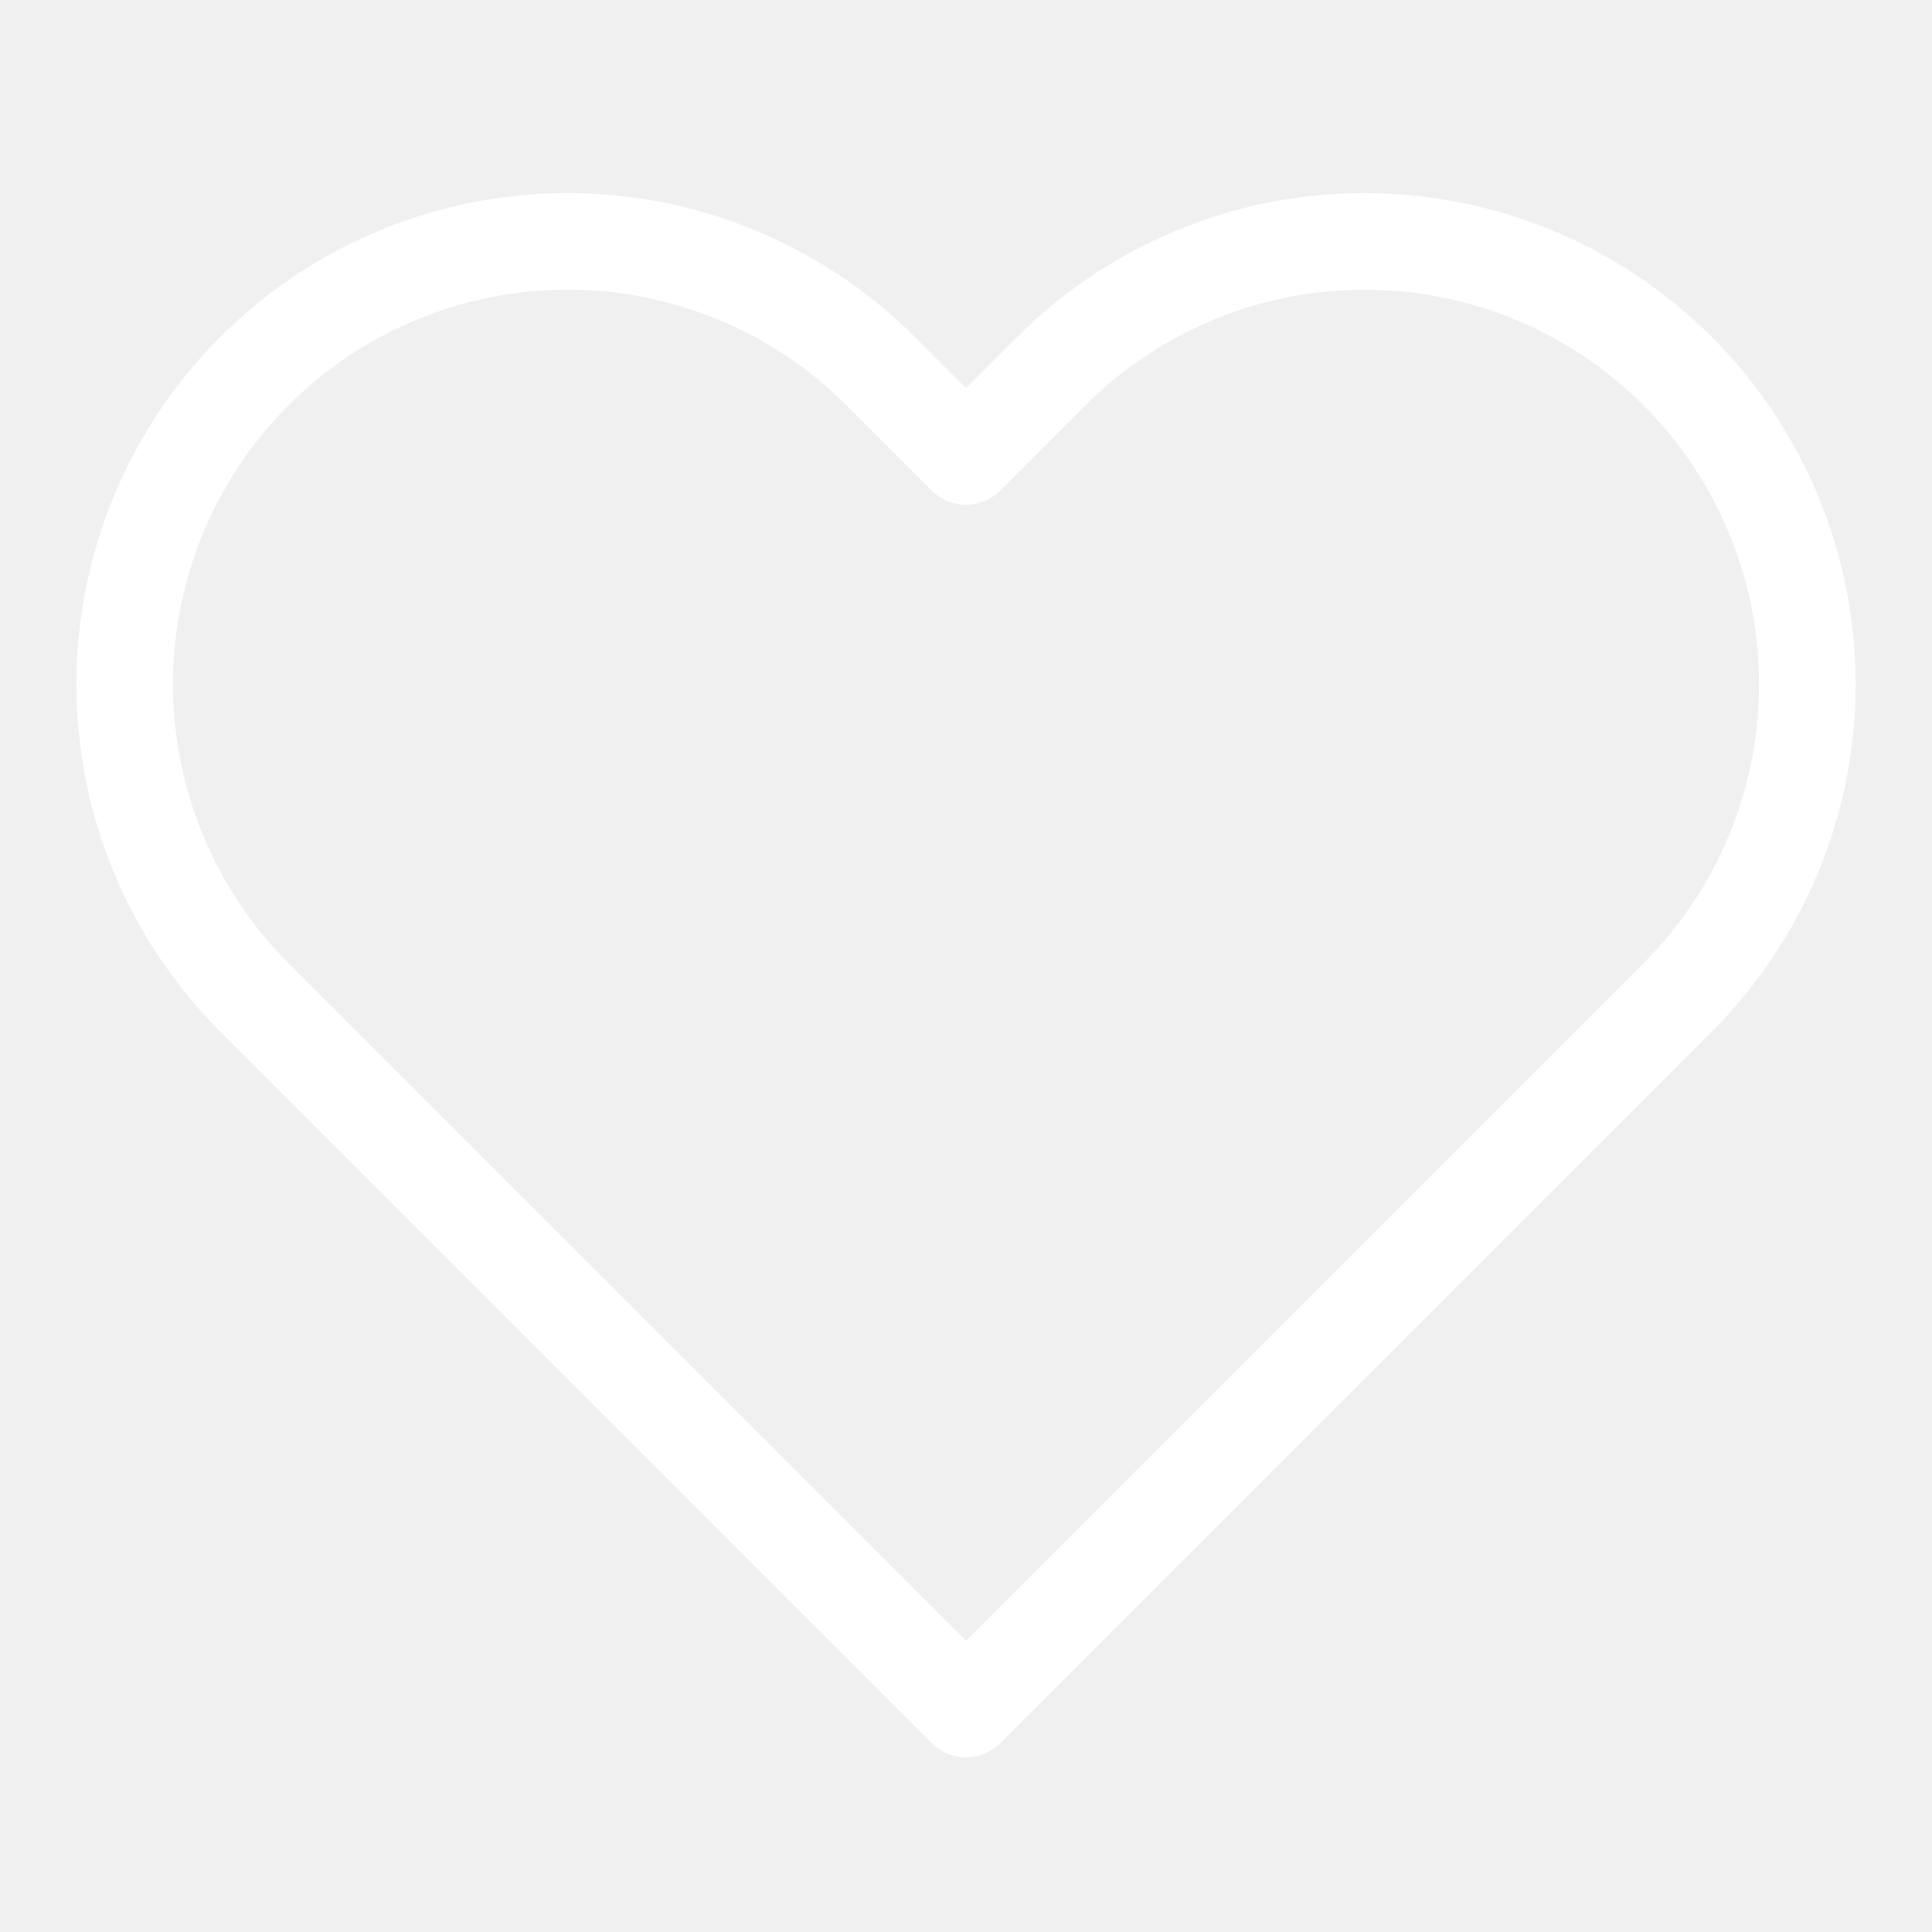
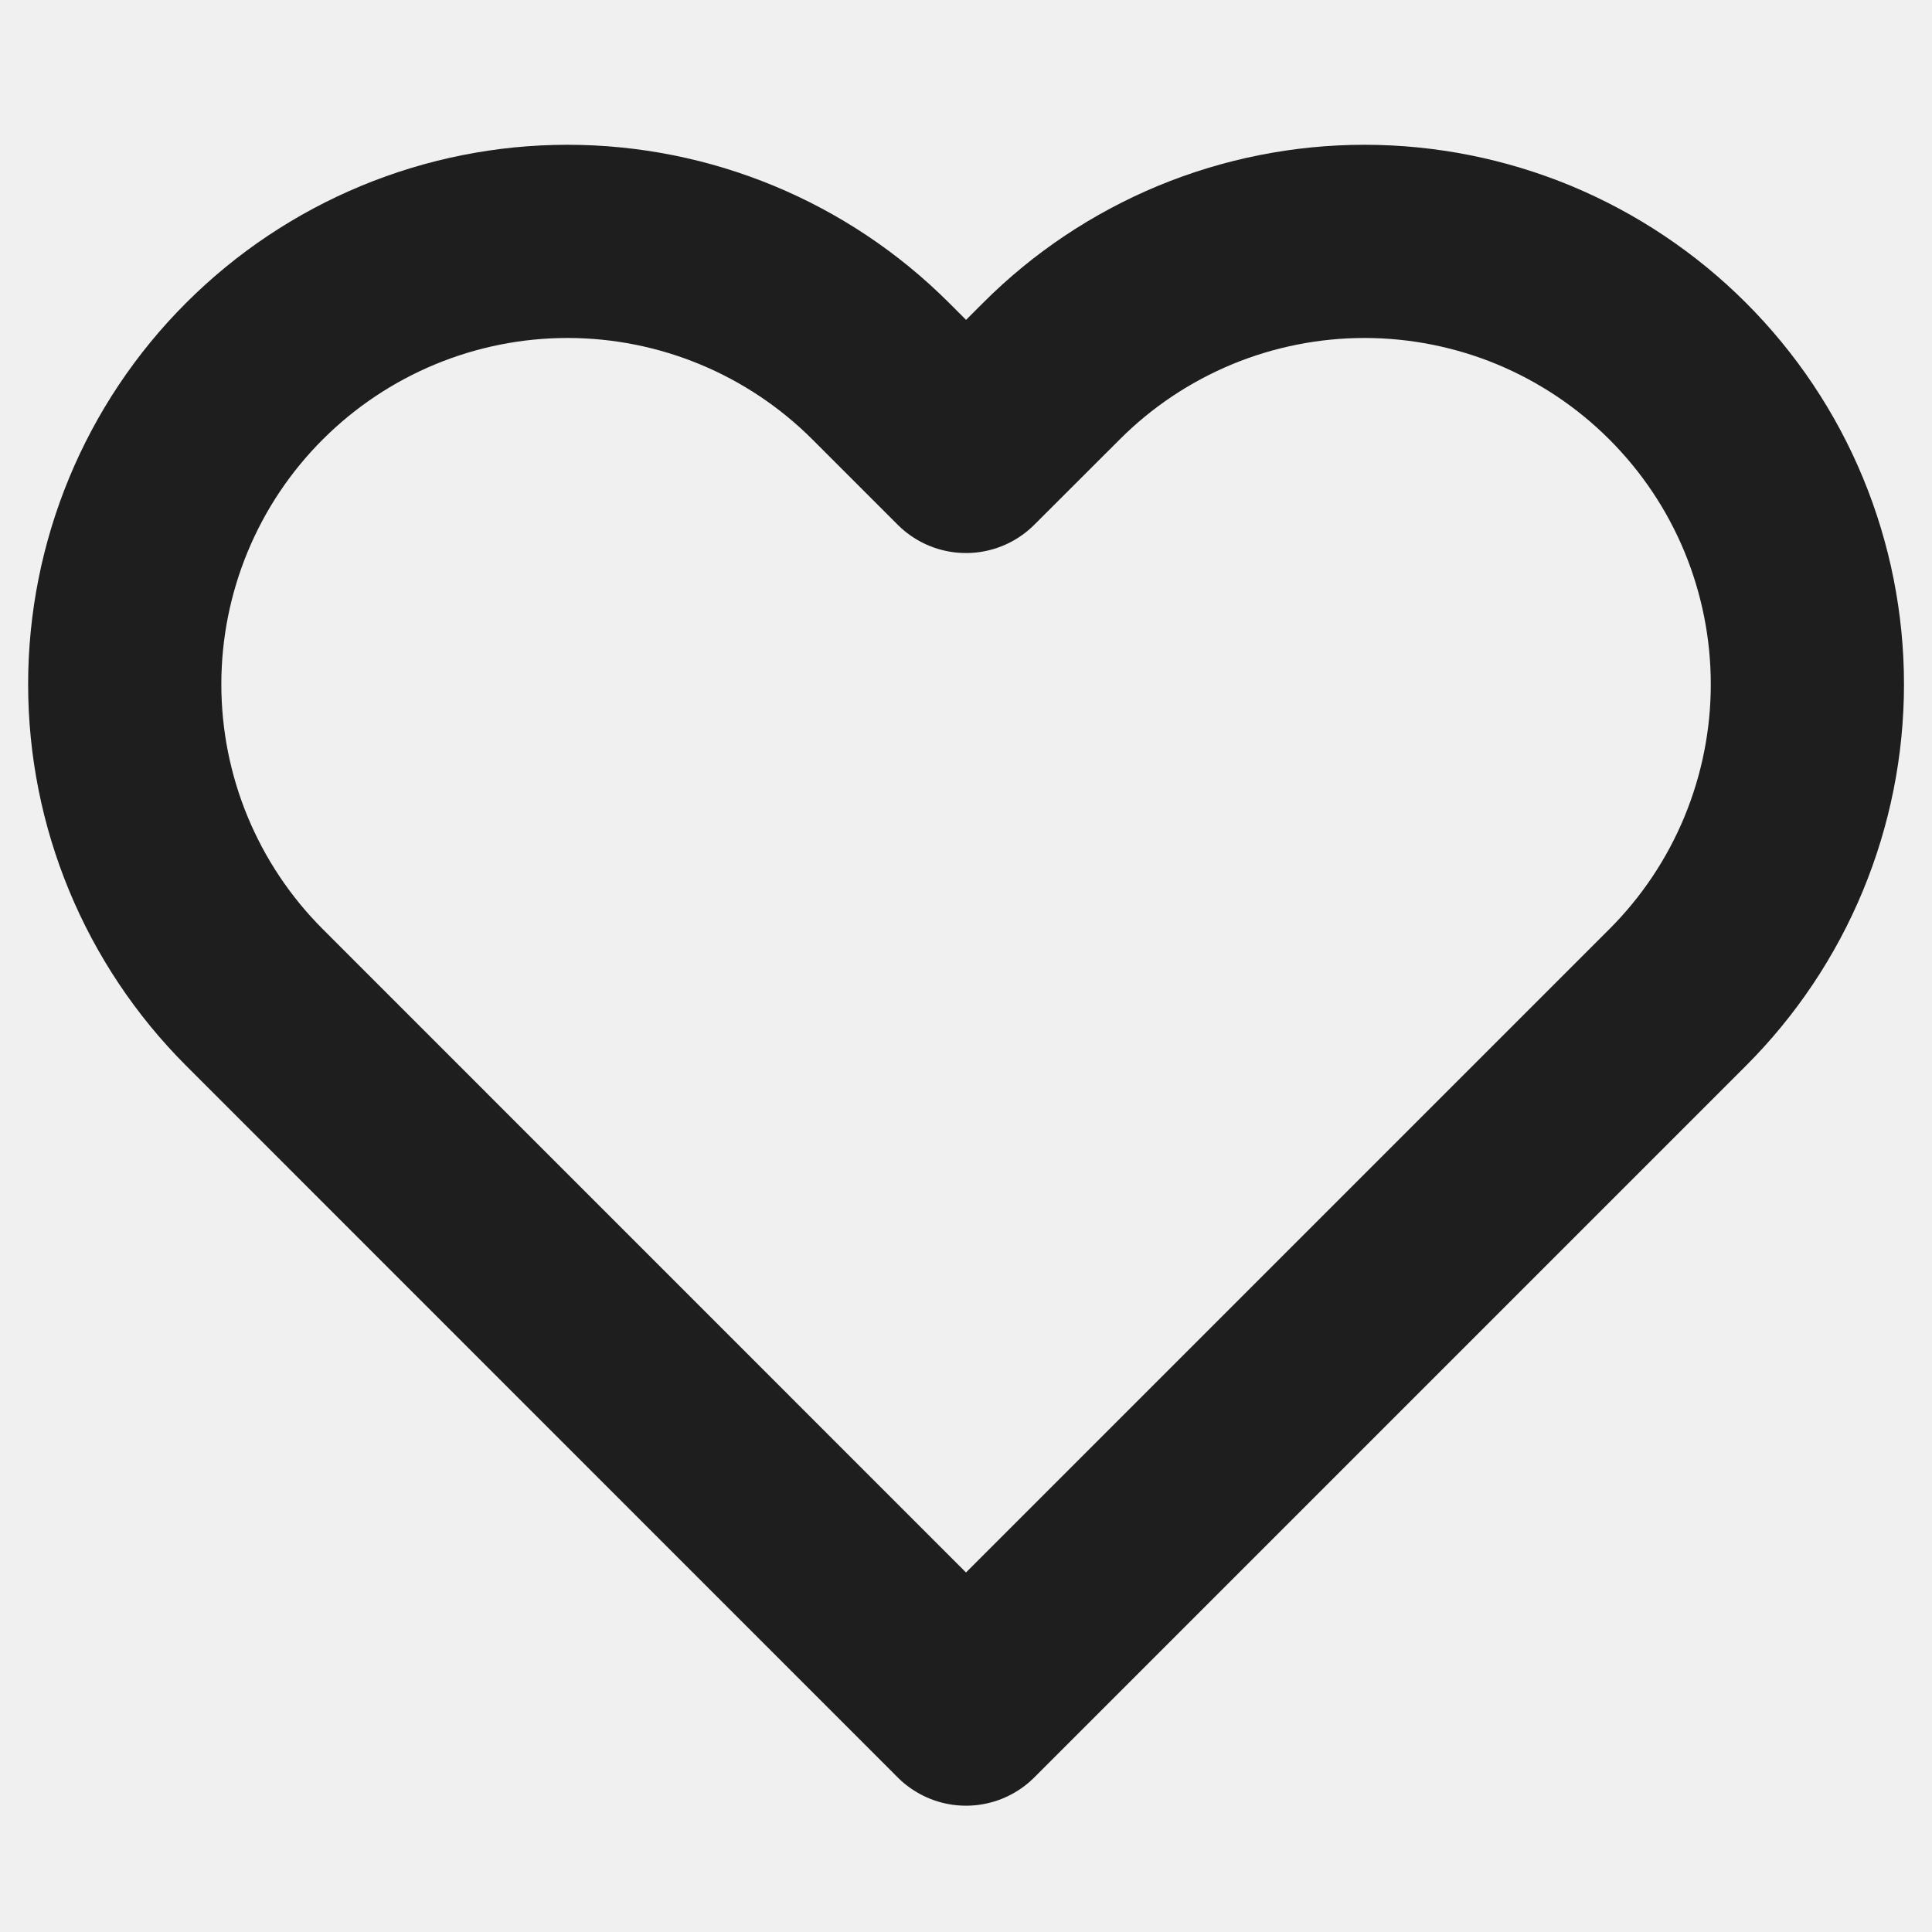
- <svg xmlns="http://www.w3.org/2000/svg" width="32" height="32" viewBox="0 0 32 32" fill="none">
-   <path d="M27.787 6.147C27.106 5.465 26.297 4.925 25.407 4.556C24.517 4.187 23.563 3.998 22.6 3.998C21.637 3.998 20.683 4.187 19.793 4.556C18.903 4.925 18.094 5.465 17.413 6.147L16 7.56L14.587 6.147C13.211 4.771 11.345 3.998 9.4 3.998C7.455 3.998 5.589 4.771 4.213 6.147C2.838 7.522 2.065 9.388 2.065 11.333C2.065 13.279 2.838 15.144 4.213 16.52L16 28.307L27.787 16.52C28.468 15.839 29.009 15.03 29.377 14.14C29.746 13.251 29.936 12.297 29.936 11.333C29.936 10.37 29.746 9.416 29.377 8.526C29.009 7.636 28.468 6.828 27.787 6.147Z" stroke="white" stroke-width="1.6" stroke-linecap="round" stroke-linejoin="round" />
+ <svg xmlns="http://www.w3.org/2000/svg" width="16" height="16" viewBox="0 0 16 16" fill="none">
+   <path d="M13.894 3.074C13.553 2.733 13.149 2.463 12.704 2.278C12.259 2.094 11.782 1.999 11.3 1.999C10.819 1.999 10.342 2.094 9.897 2.278C9.452 2.463 9.047 2.733 8.707 3.074L8 3.78L7.294 3.074C6.606 2.386 5.673 1.999 4.7 1.999C3.728 1.999 2.795 2.386 2.107 3.074C1.419 3.761 1.033 4.694 1.033 5.667C1.033 6.64 1.419 7.572 2.107 8.26L8 14.154L13.894 8.26C14.234 7.92 14.505 7.515 14.689 7.07C14.873 6.625 14.968 6.149 14.968 5.667C14.968 5.185 14.873 4.708 14.689 4.263C14.505 3.818 14.234 3.414 13.894 3.074Z" stroke="#1E1E1E" stroke-width="1.6" stroke-linecap="round" stroke-linejoin="round" />
</svg>
